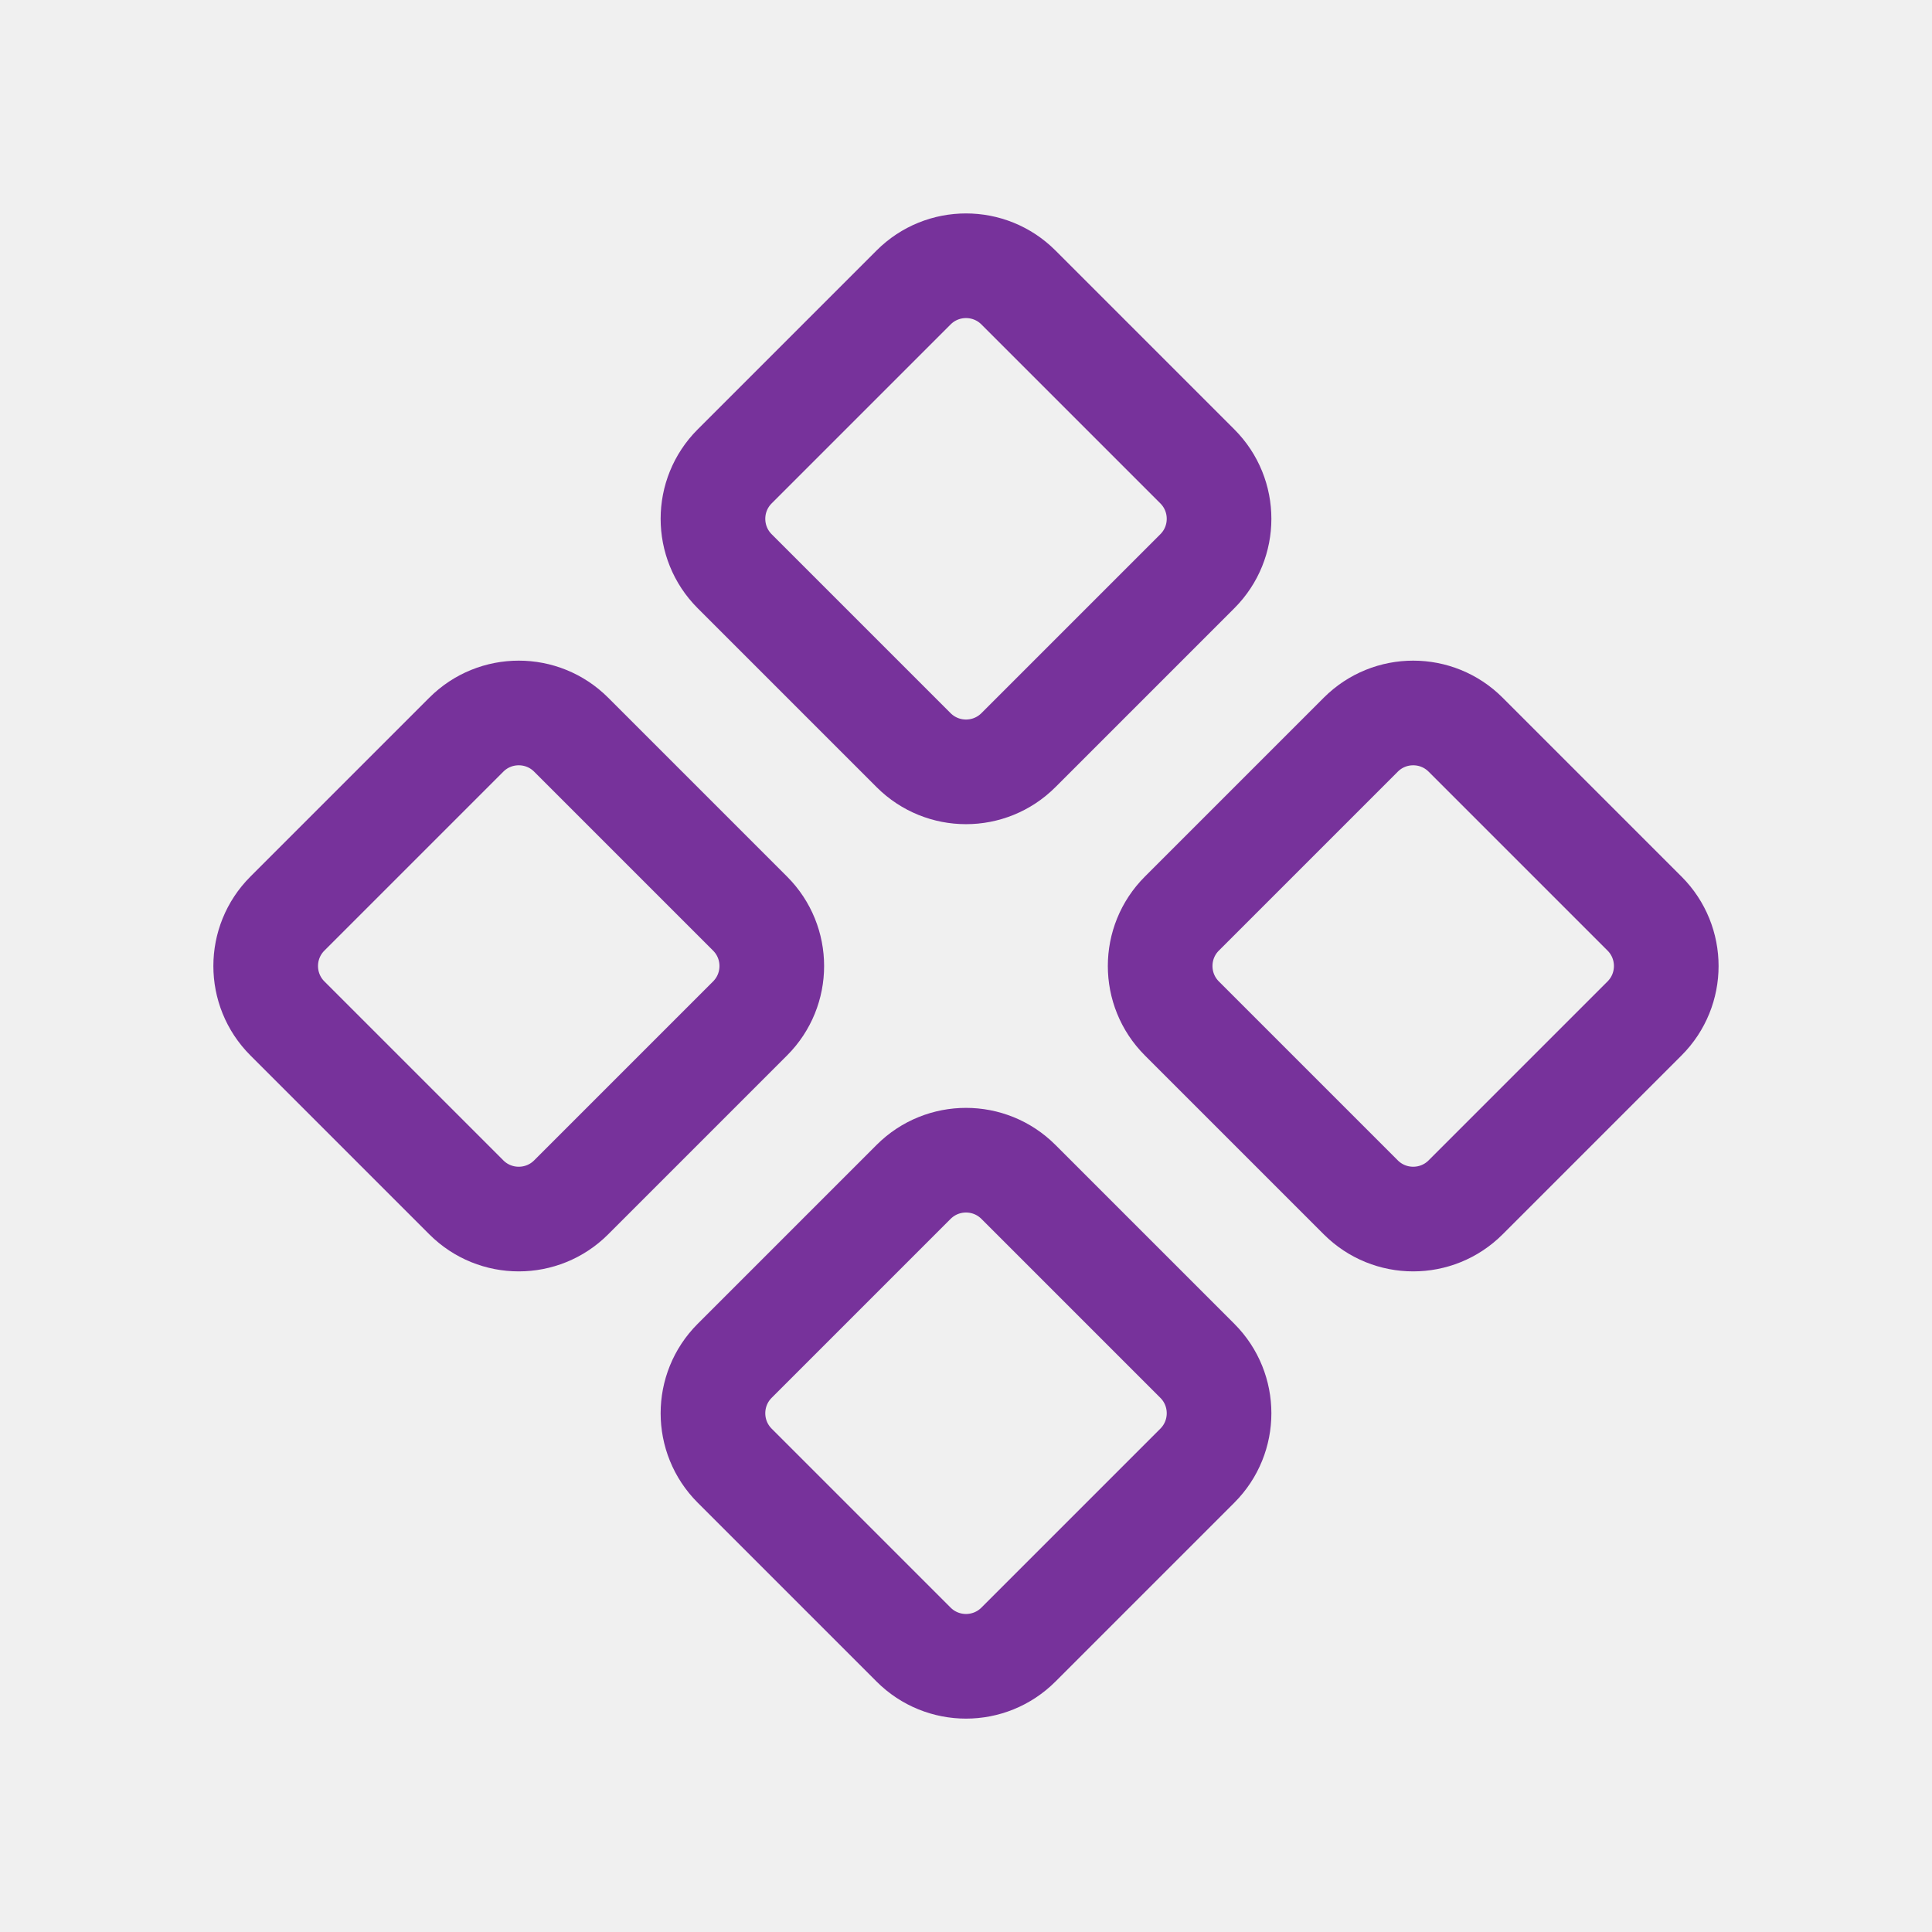
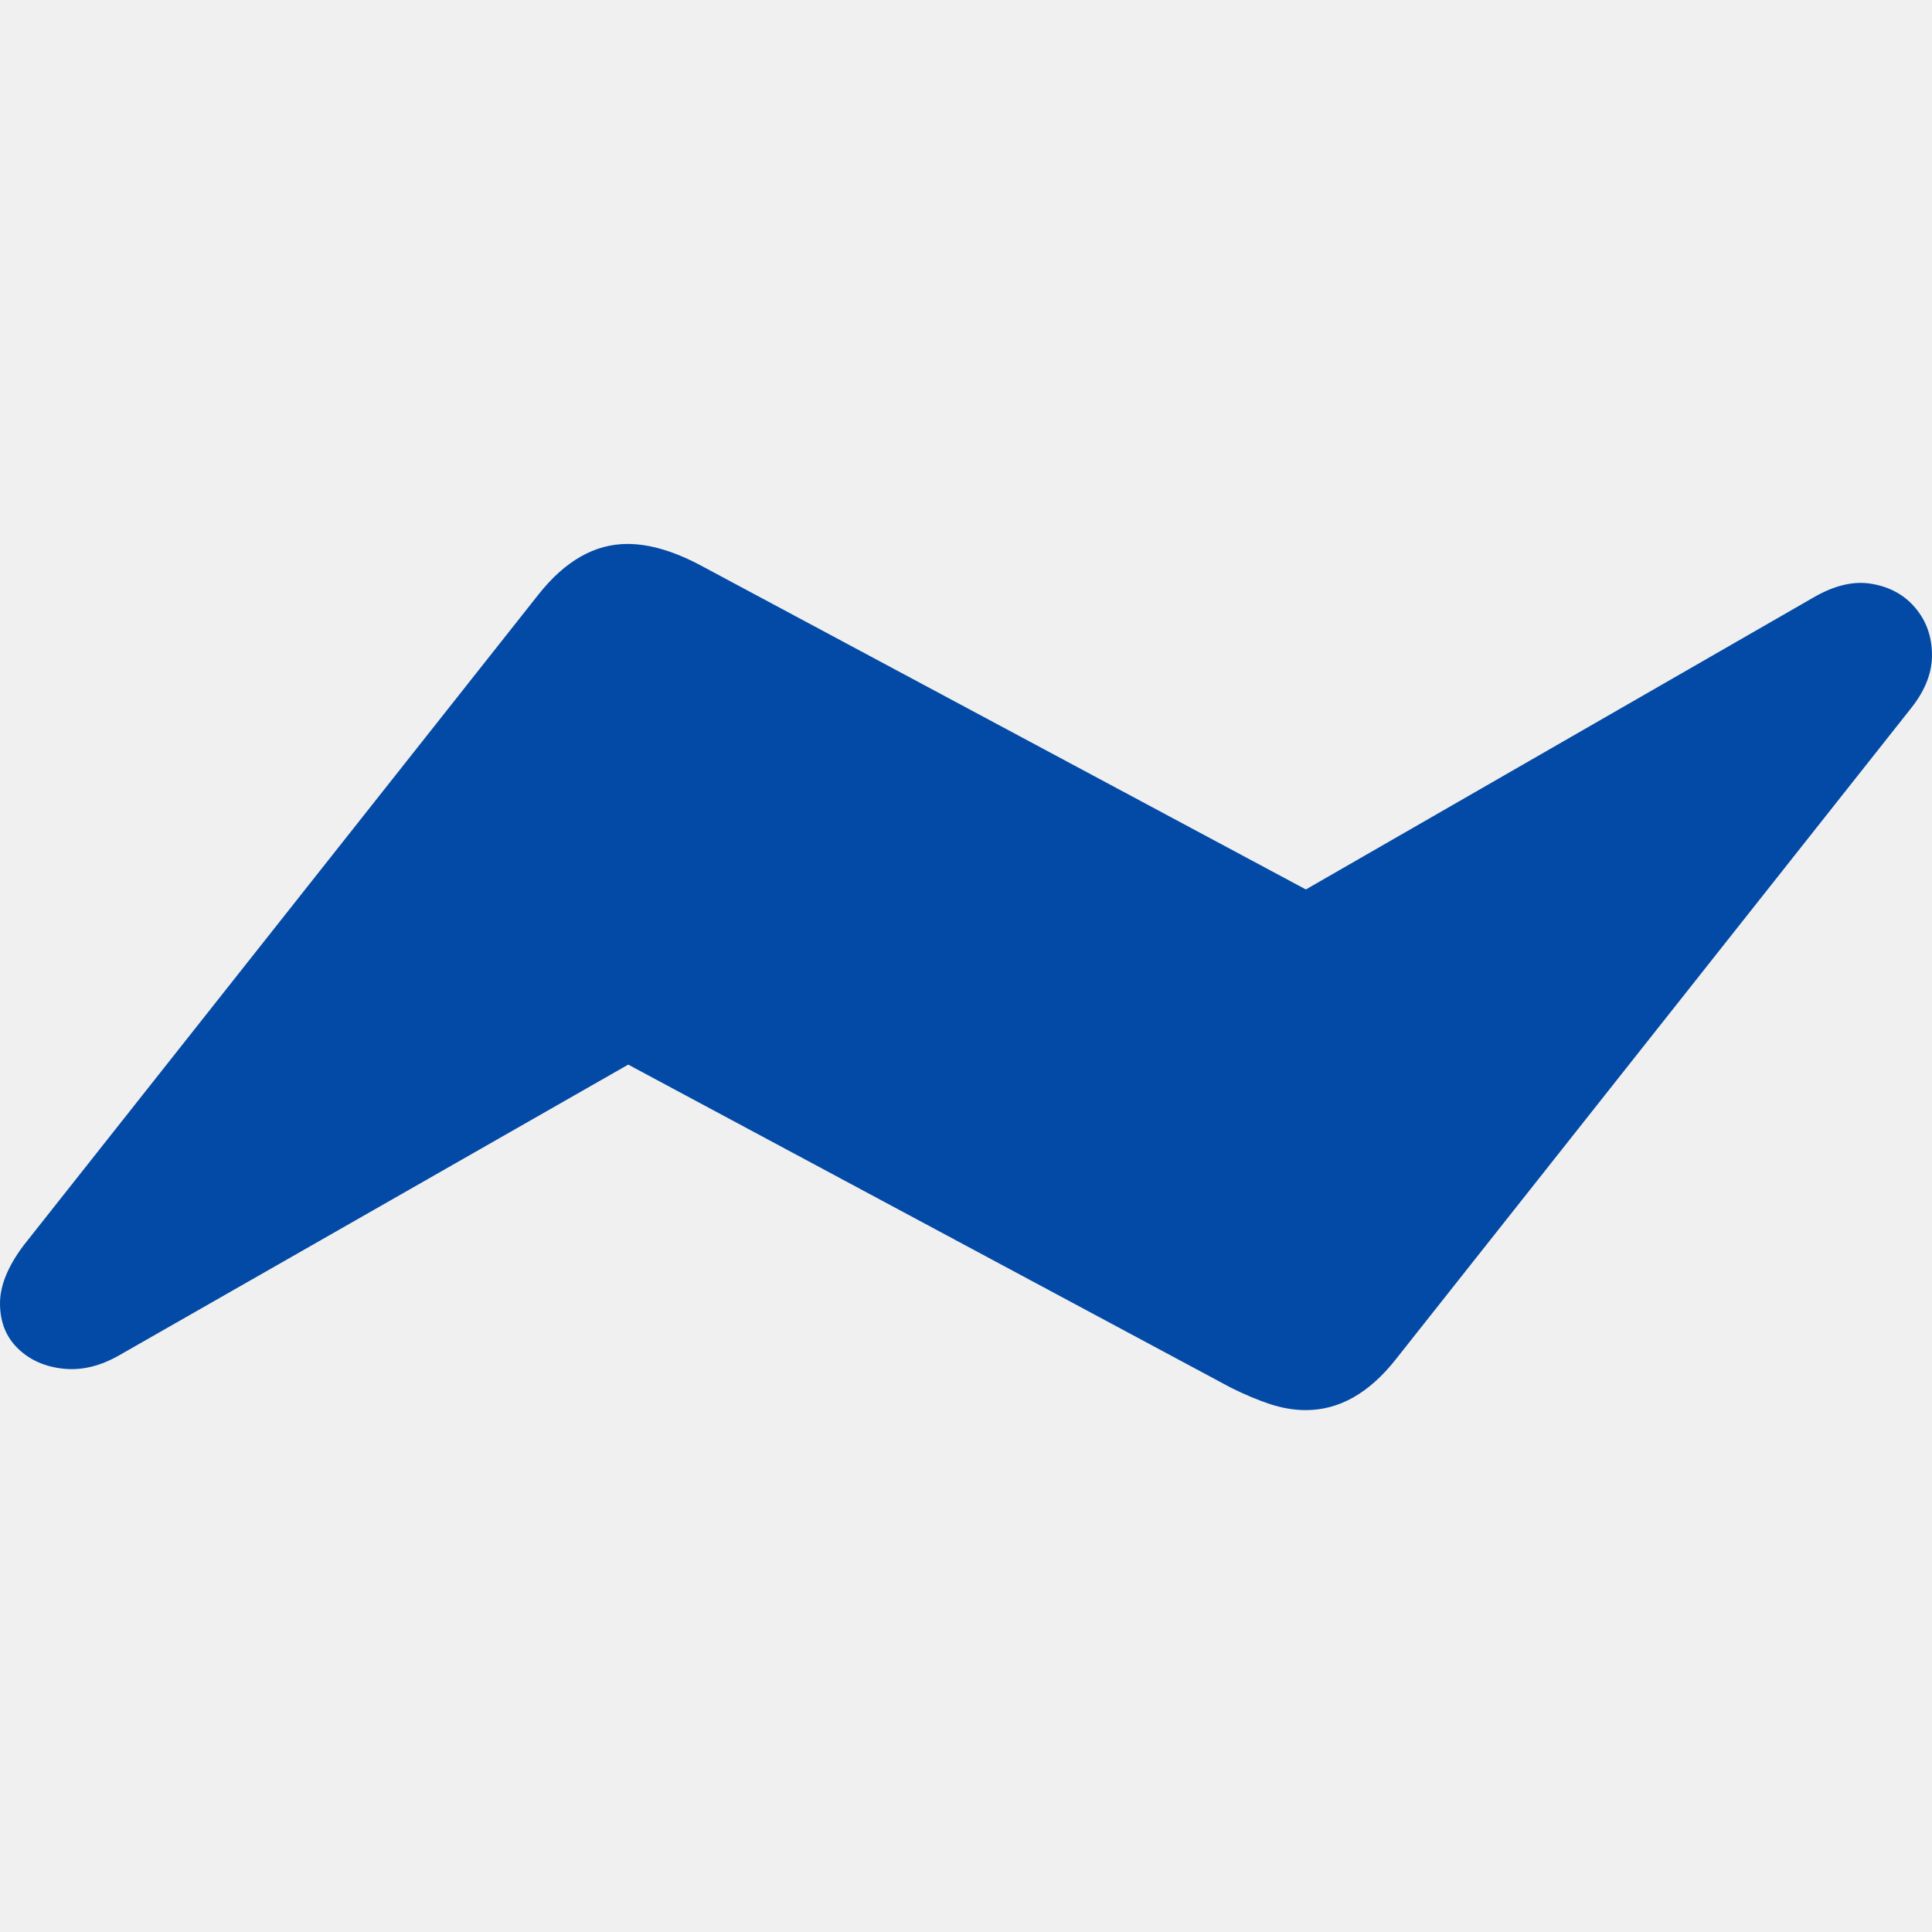
<svg xmlns="http://www.w3.org/2000/svg" width="24" height="24" viewBox="0 0 24 24" fill="none">
-   <rect x="0.919" width="4.985" height="4.985" rx="0.921" transform="matrix(0.707103 -0.70711 0.707103 0.70711 2.26924 12.65)" stroke="#77329B" stroke-width="1.3" />
-   <rect x="0.919" width="4.985" height="4.985" rx="0.921" transform="matrix(0.707103 -0.70711 0.707103 0.70711 7.82539 18.2057)" stroke="#77329B" stroke-width="1.3" />
-   <rect x="0.919" width="4.985" height="4.985" rx="0.921" transform="matrix(0.707103 -0.70711 0.707103 0.70711 7.82539 7.09458)" stroke="#77329B" stroke-width="1.3" />
-   <rect x="0.919" width="4.985" height="4.985" rx="0.921" transform="matrix(0.707103 -0.70711 0.707103 0.70711 13.3806 12.65)" stroke="#77329B" stroke-width="1.3" />
+   <g clip-path="url(#clip0_1170_7594)">
+     <path d="M0.3 15.462C0.097 15.729 -0.003 15.976 6.13032e-05 16.202C0.003 16.429 0.078 16.613 0.226 16.755C0.374 16.897 0.563 16.98 0.792 17.003C1.021 17.026 1.255 16.968 1.493 16.829L7.804 13.225L15.29 17.238C15.465 17.325 15.627 17.393 15.778 17.443C15.929 17.492 16.077 17.517 16.222 17.517C16.634 17.517 17.005 17.308 17.336 16.89L23.743 8.794C23.917 8.574 24.003 8.352 24 8.128C23.997 7.905 23.929 7.713 23.795 7.554C23.662 7.394 23.483 7.294 23.26 7.254C23.037 7.213 22.794 7.268 22.533 7.419L16.222 11.049L8.727 7.036C8.384 6.85 8.074 6.757 7.795 6.757C7.389 6.757 7.021 6.966 6.69 7.384L0.3 15.462Z" fill="#034AA6" />
+   </g>
+   <defs>
+     <clipPath id="clip0_1170_7594">
+       <rect width="24" height="11.517" fill="white" transform="translate(0 6)" />
+     </clipPath>
+   </defs>
</svg>
